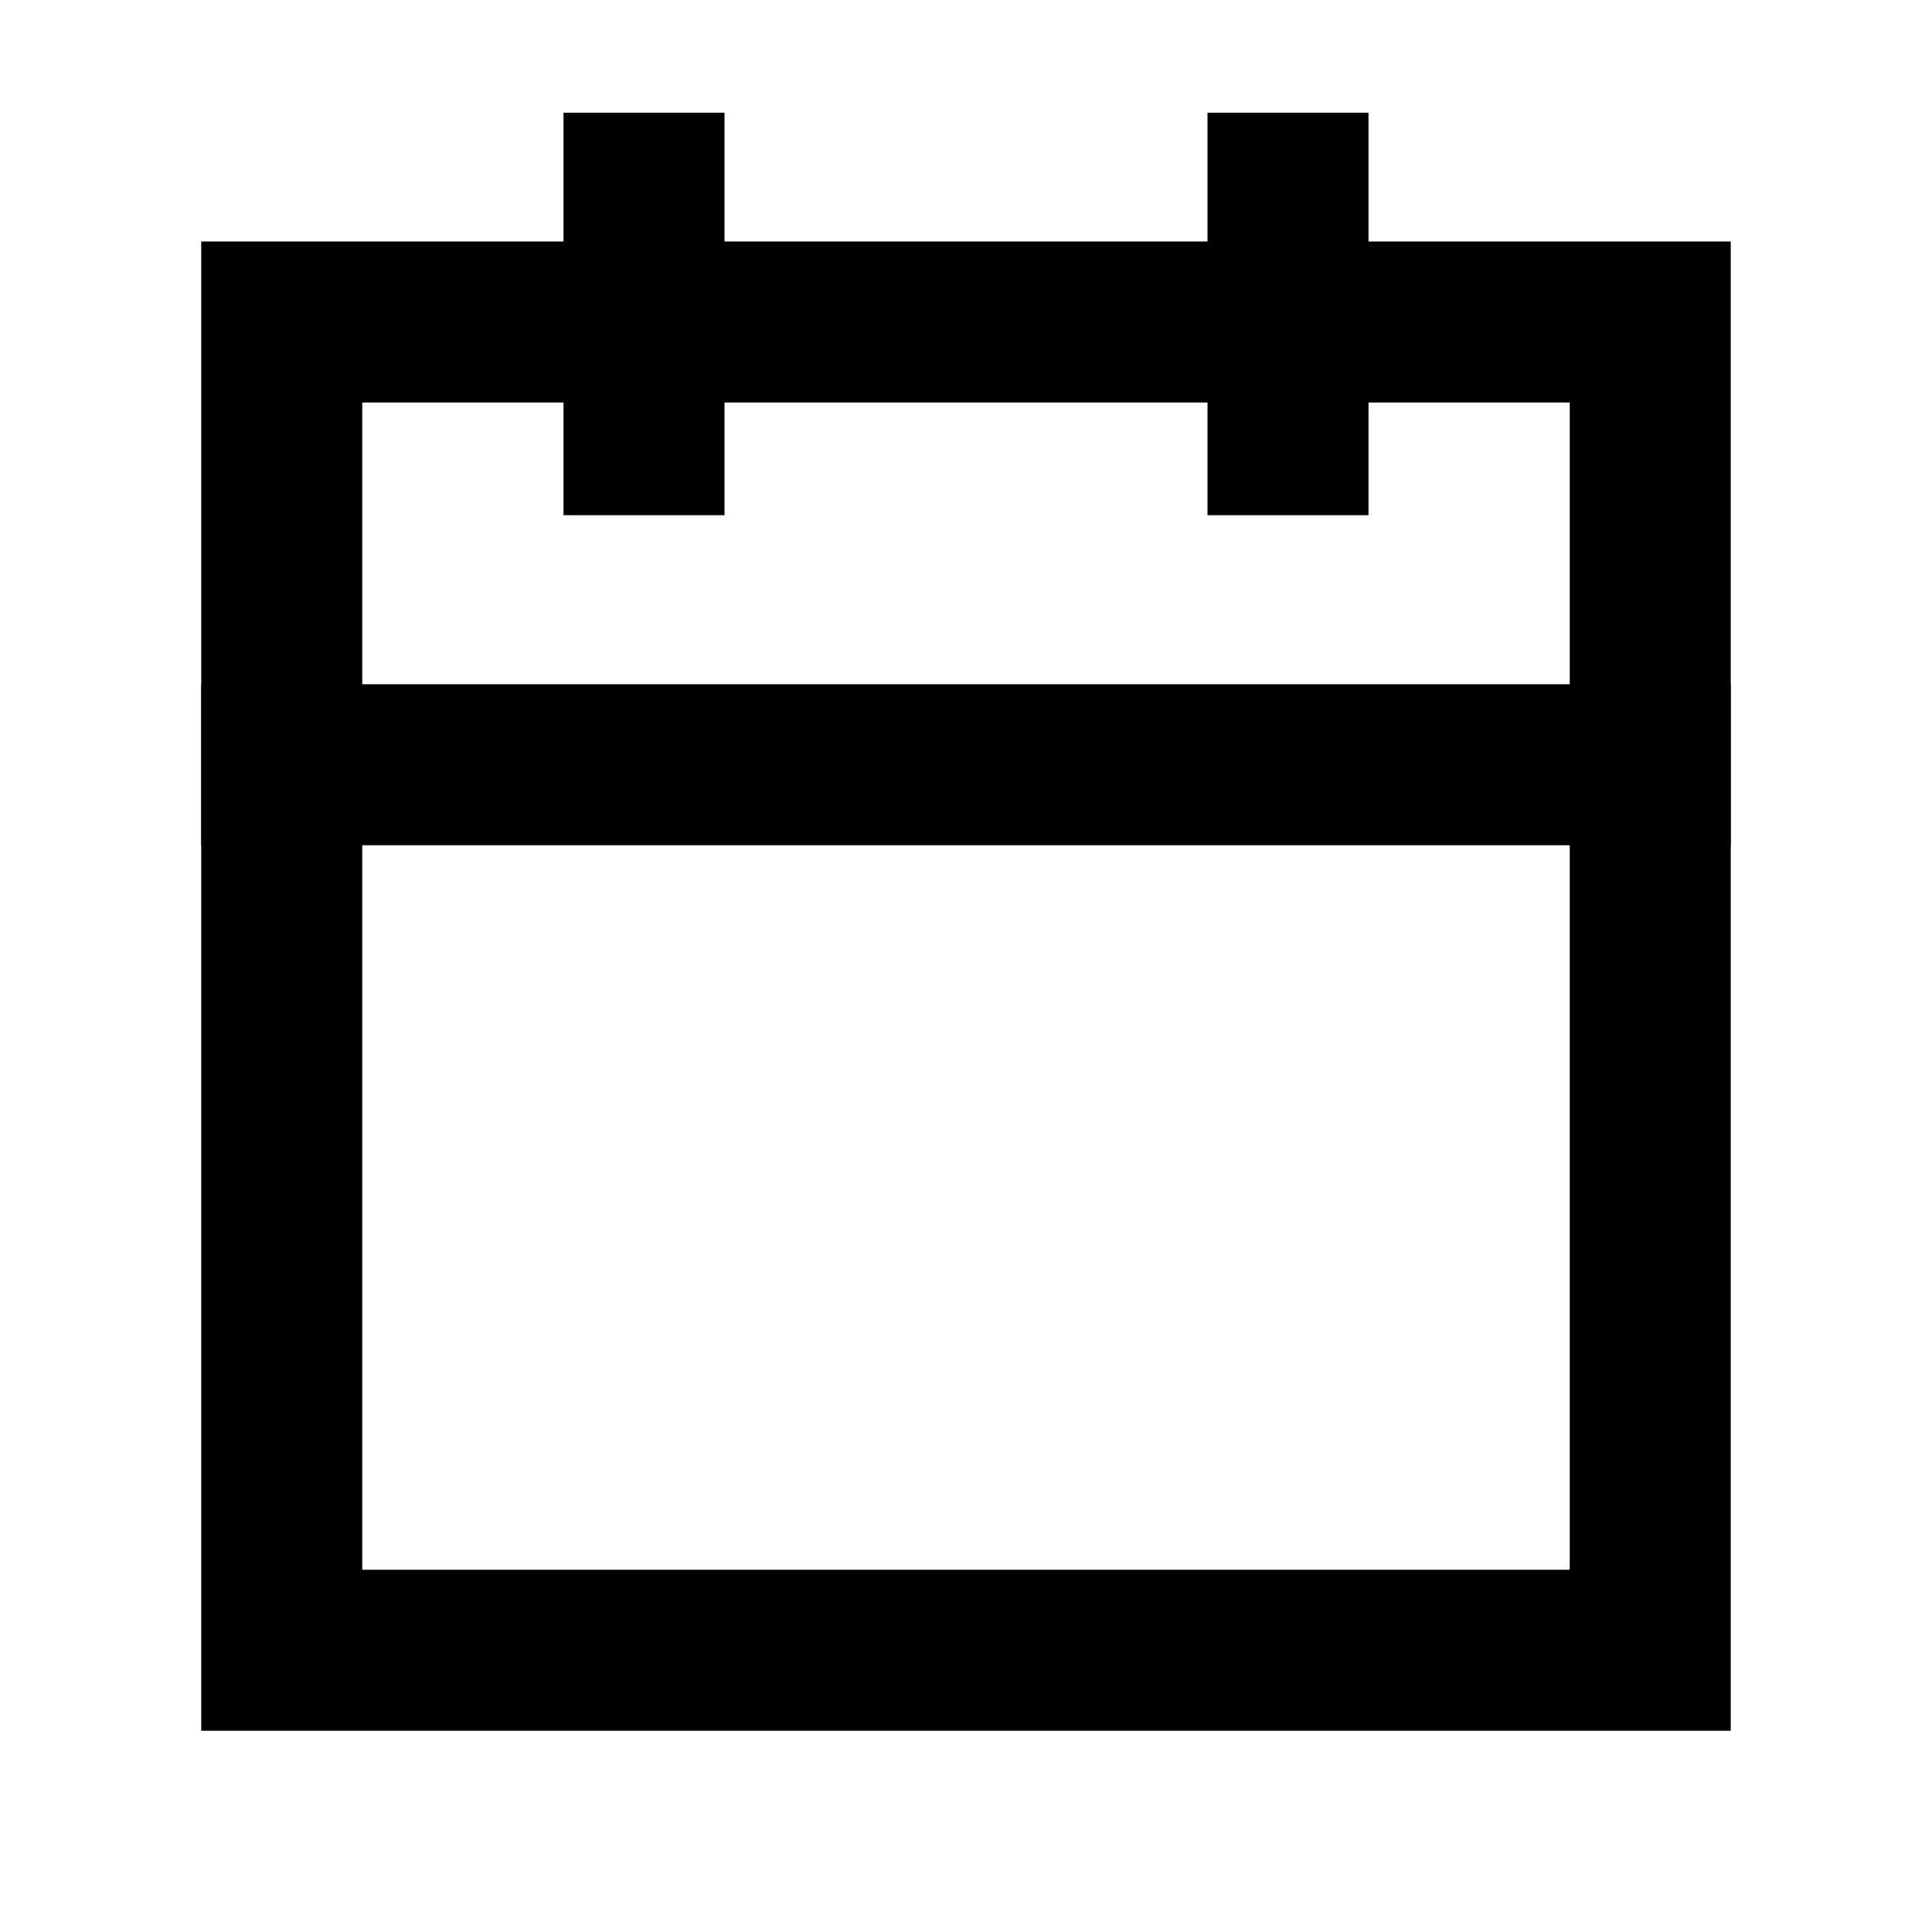
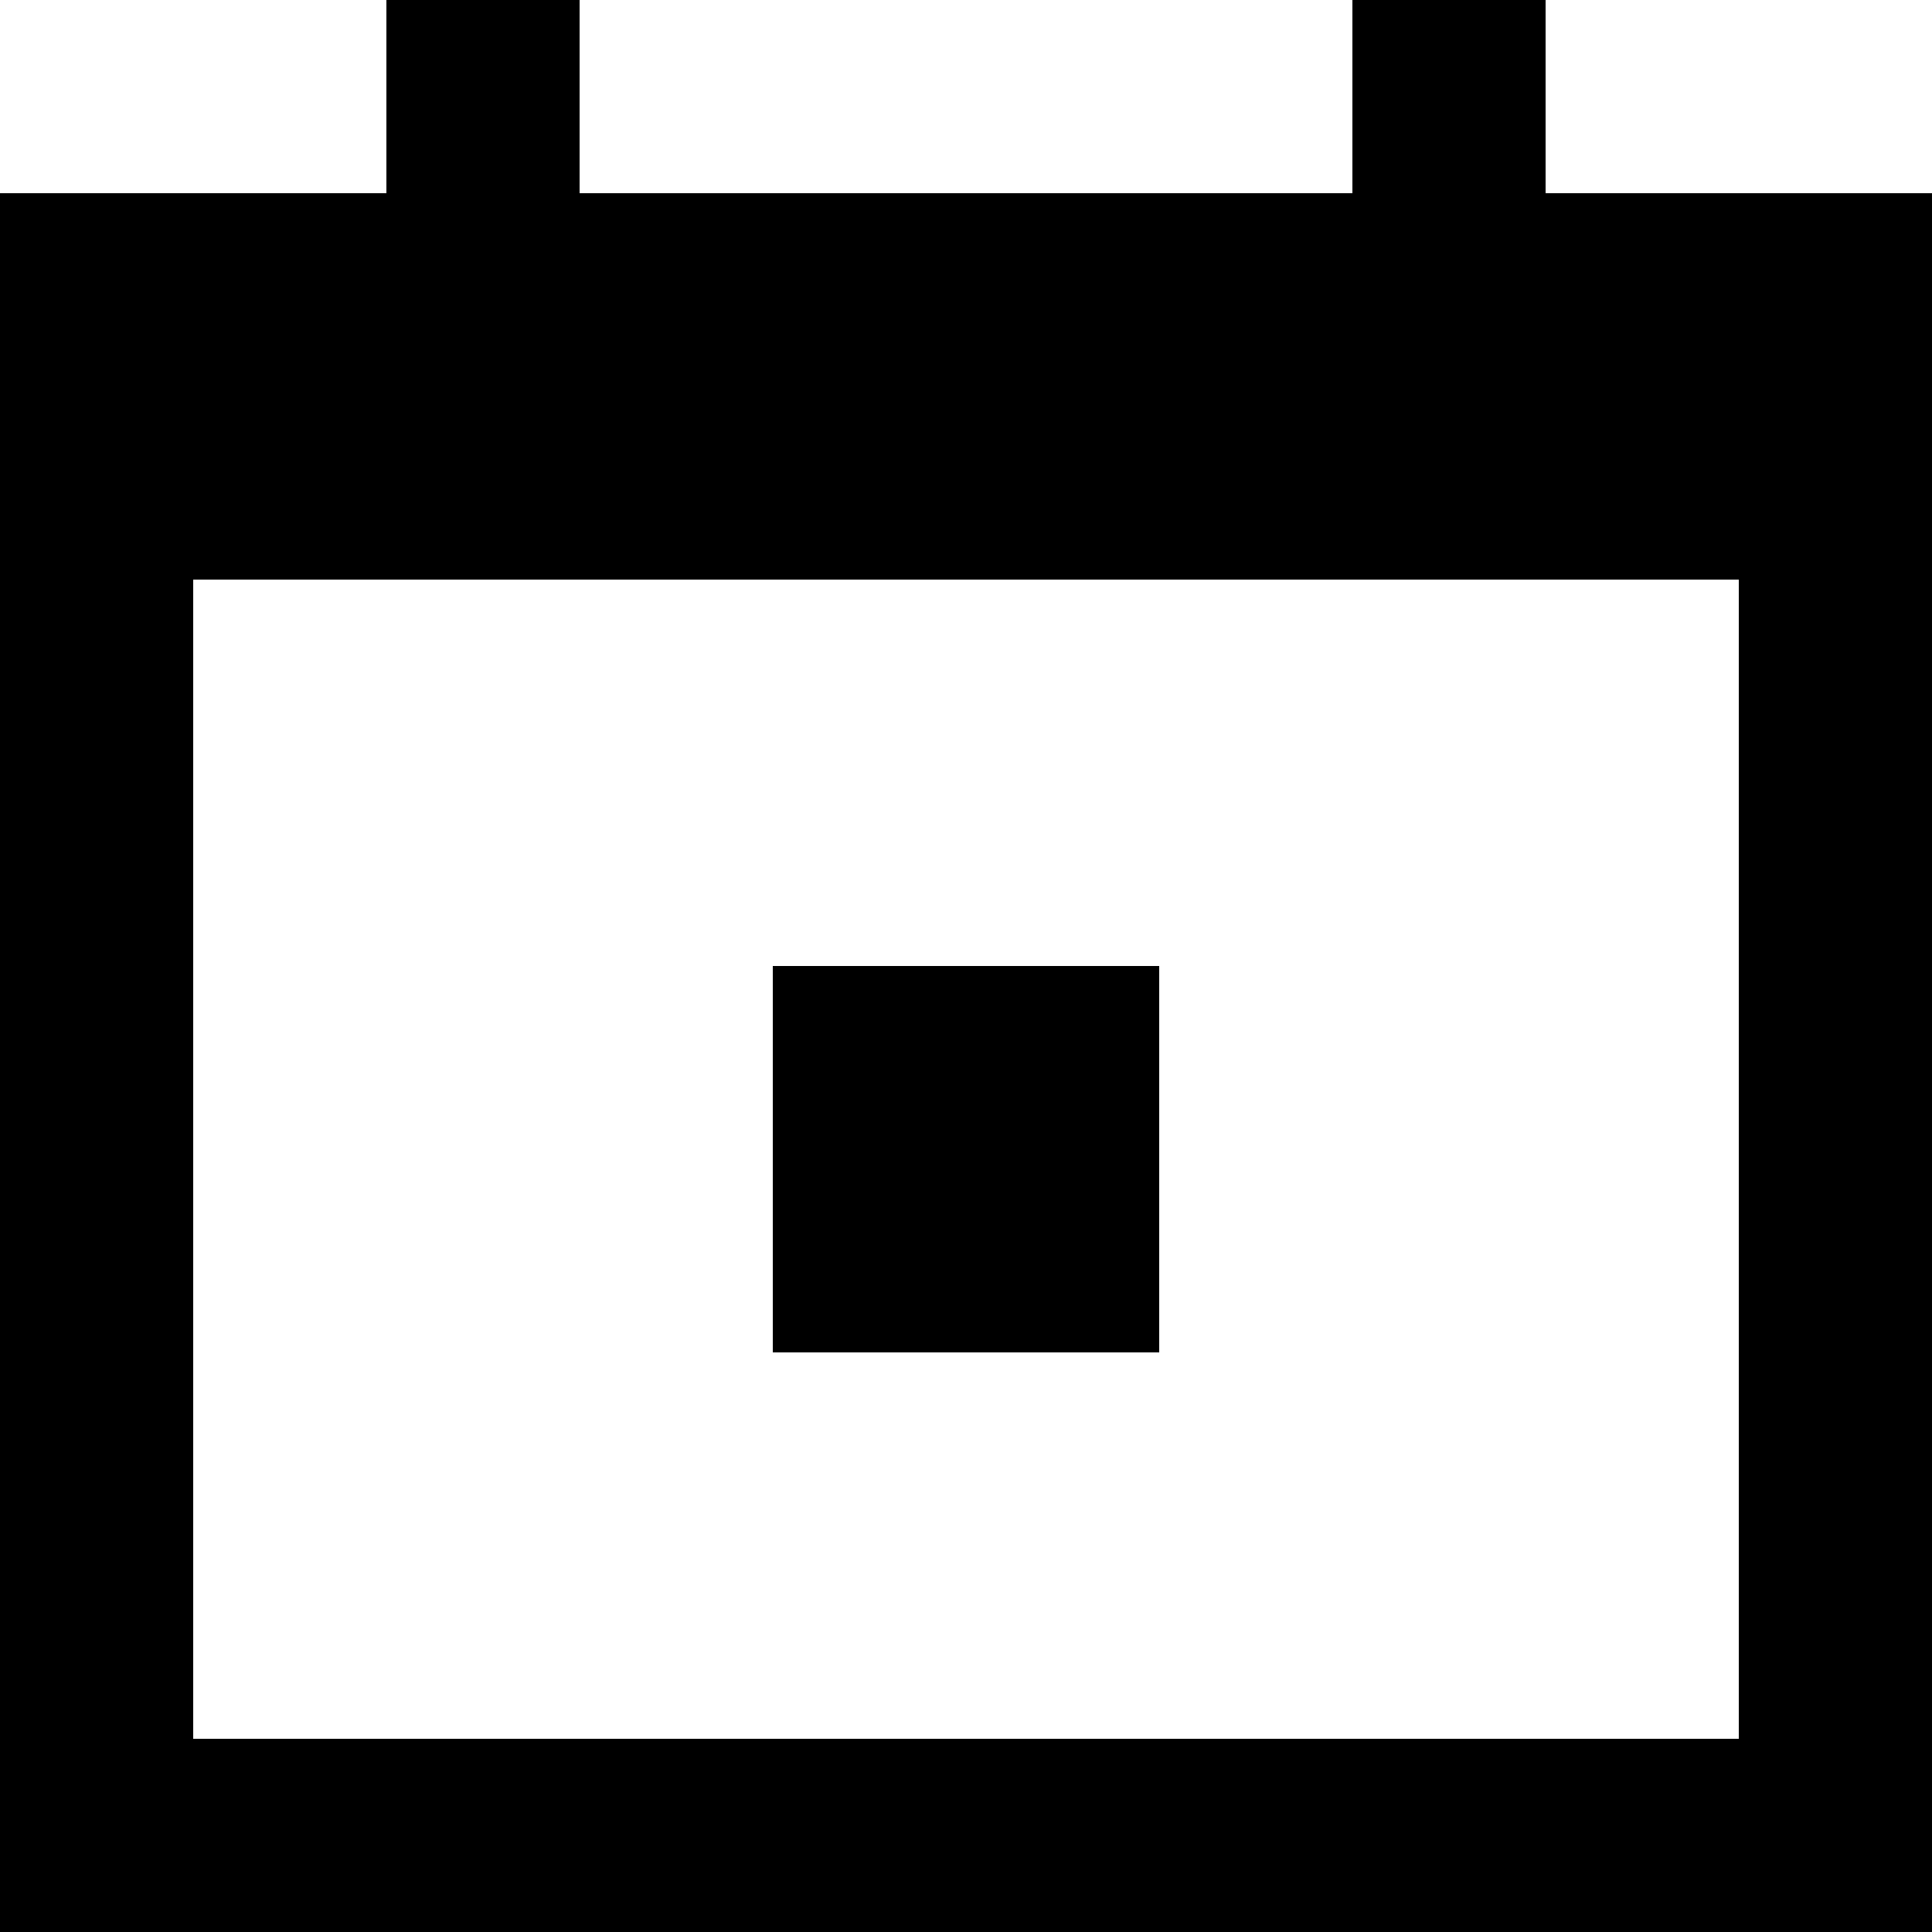
- <svg xmlns="http://www.w3.org/2000/svg" viewBox="0 0 24 24" width="22" height="22" fill="none" stroke="currentColor" stroke-width="2" stroke-linecap="square" stroke-linejoin="miter">
-   <path d="M8 2.4v3M16 2.4v3" />
-   <rect x="3.5" y="4" width="17" height="16.5" />
-   <path d="M3.5 9.5h17" />
+ <svg xmlns="http://www.w3.org/2000/svg" viewBox="0 0 10 10" width="20" height="20" fill="currentColor" shape-rendering="crispEdges">
+   <rect x="2" y="0" width="1" height="1" />
+   <rect x="7" y="0" width="1" height="1" />
+   <rect x="0" y="1" width="10" height="1" />
+   <rect x="0" y="2" width="10" height="1" />
+   <rect x="0" y="3" width="1" height="1" />
+   <rect x="9" y="3" width="1" height="1" />
+   <rect x="0" y="4" width="1" height="1" />
+   <rect x="9" y="4" width="1" height="1" />
+   <rect x="0" y="5" width="1" height="1" />
+   <rect x="4" y="5" width="2" height="1" />
+   <rect x="9" y="5" width="1" height="1" />
+   <rect x="0" y="6" width="1" height="1" />
+   <rect x="4" y="6" width="2" height="1" />
+   <rect x="9" y="6" width="1" height="1" />
+   <rect x="0" y="7" width="1" height="1" />
+   <rect x="9" y="7" width="1" height="1" />
+   <rect x="0" y="8" width="1" height="1" />
+   <rect x="9" y="8" width="1" height="1" />
+   <rect x="0" y="9" width="10" height="1" />
</svg>
